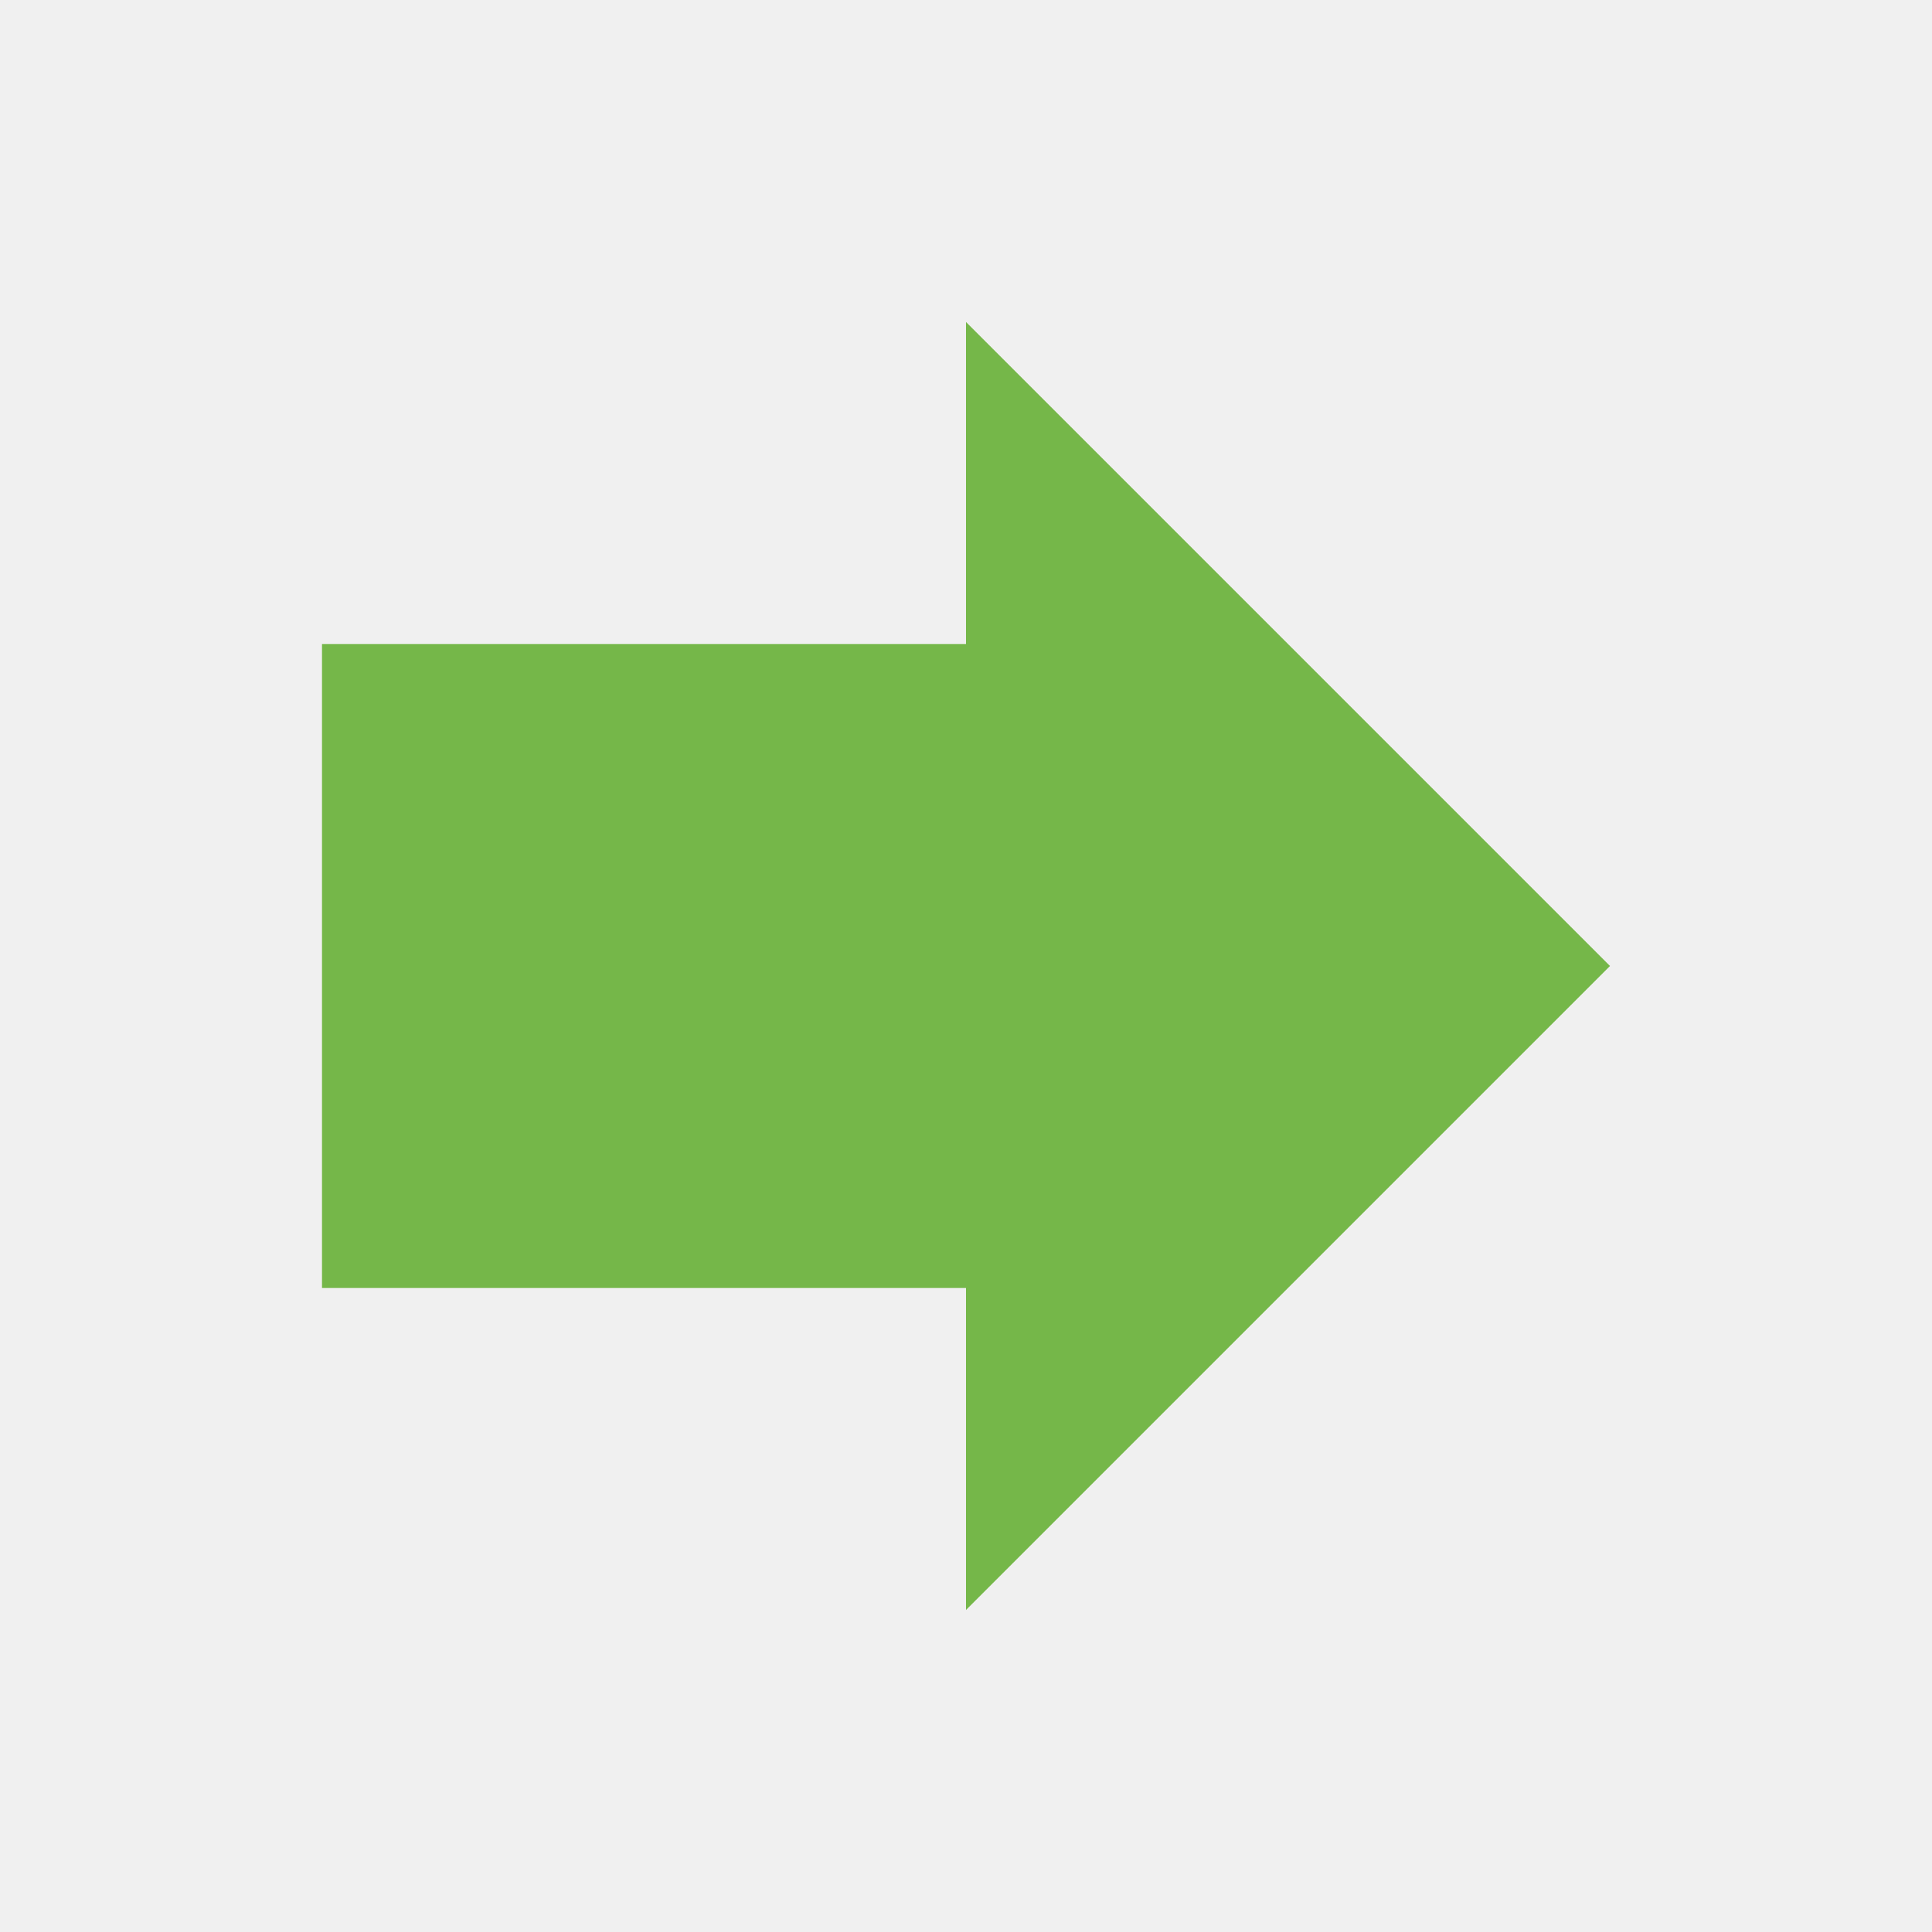
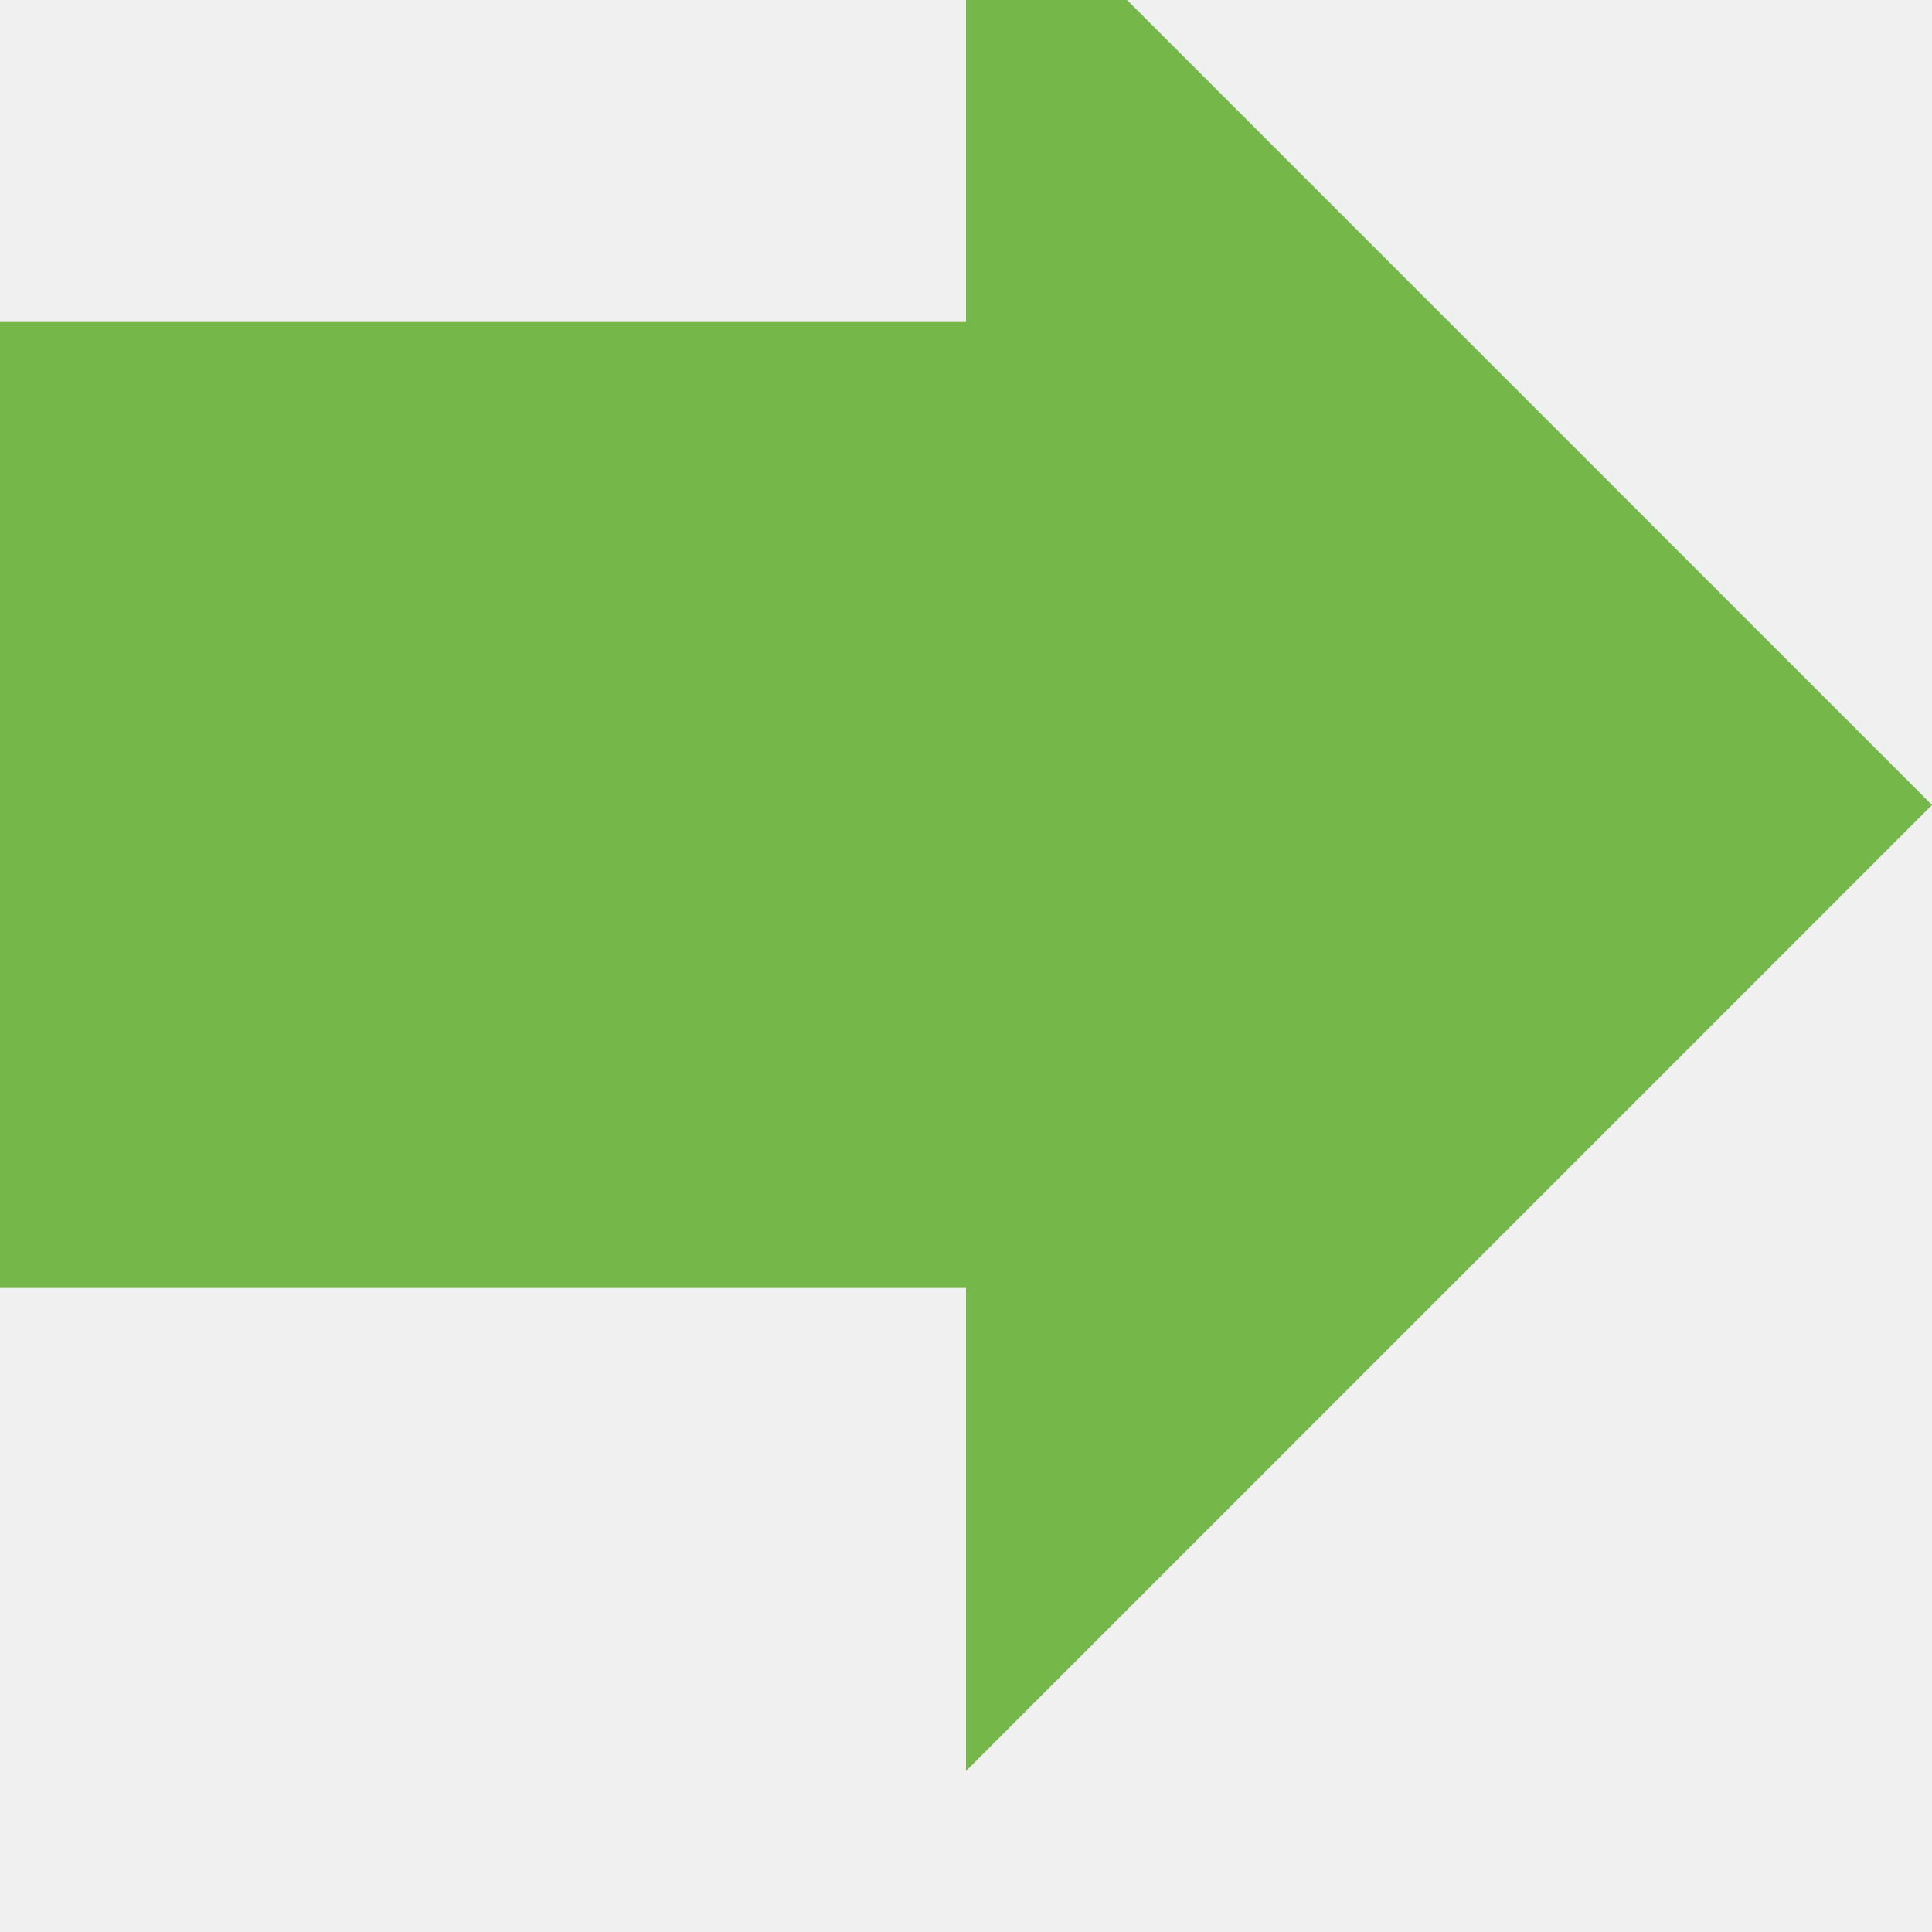
- <svg xmlns="http://www.w3.org/2000/svg" xmlns:xlink="http://www.w3.org/1999/xlink" width="18px" height="18px" viewBox="0 0 18 18" version="1.1">
+ <svg xmlns="http://www.w3.org/2000/svg" xmlns:xlink="http://www.w3.org/1999/xlink" width="12px" height="12px" viewBox="3 4 12 12" version="1.1">
  <defs>
    <polygon id="ForwardedPath" points="9 6 9 3 15 9 9 15 9 12 3 12 3 6" />
  </defs>
  <g id="ForwardedRound" stroke="none" stroke-width="1" fill="none" fill-rule="evenodd">
    <g id="ForwardedPolicy" transform="translate(-941, -506)">
      <g id="ForwardedGroup" transform="translate(100, 149)">
        <g id="ForwardedContent" transform="translate(60, 205)">
          <g id="ForwardedStatus" transform="translate(763, 84)">
            <g id="ForwardedSolid" transform="translate(18, 68)">
              <mask id="ForwardedMask" fill="white">
                <use xlink:href="#ForwardedPath" />
              </mask>
              <use id="ForwardedIcon" fill="#75B749" fill-rule="nonzero" xlink:href="#ForwardedPath" />
            </g>
          </g>
        </g>
      </g>
    </g>
  </g>
</svg>
